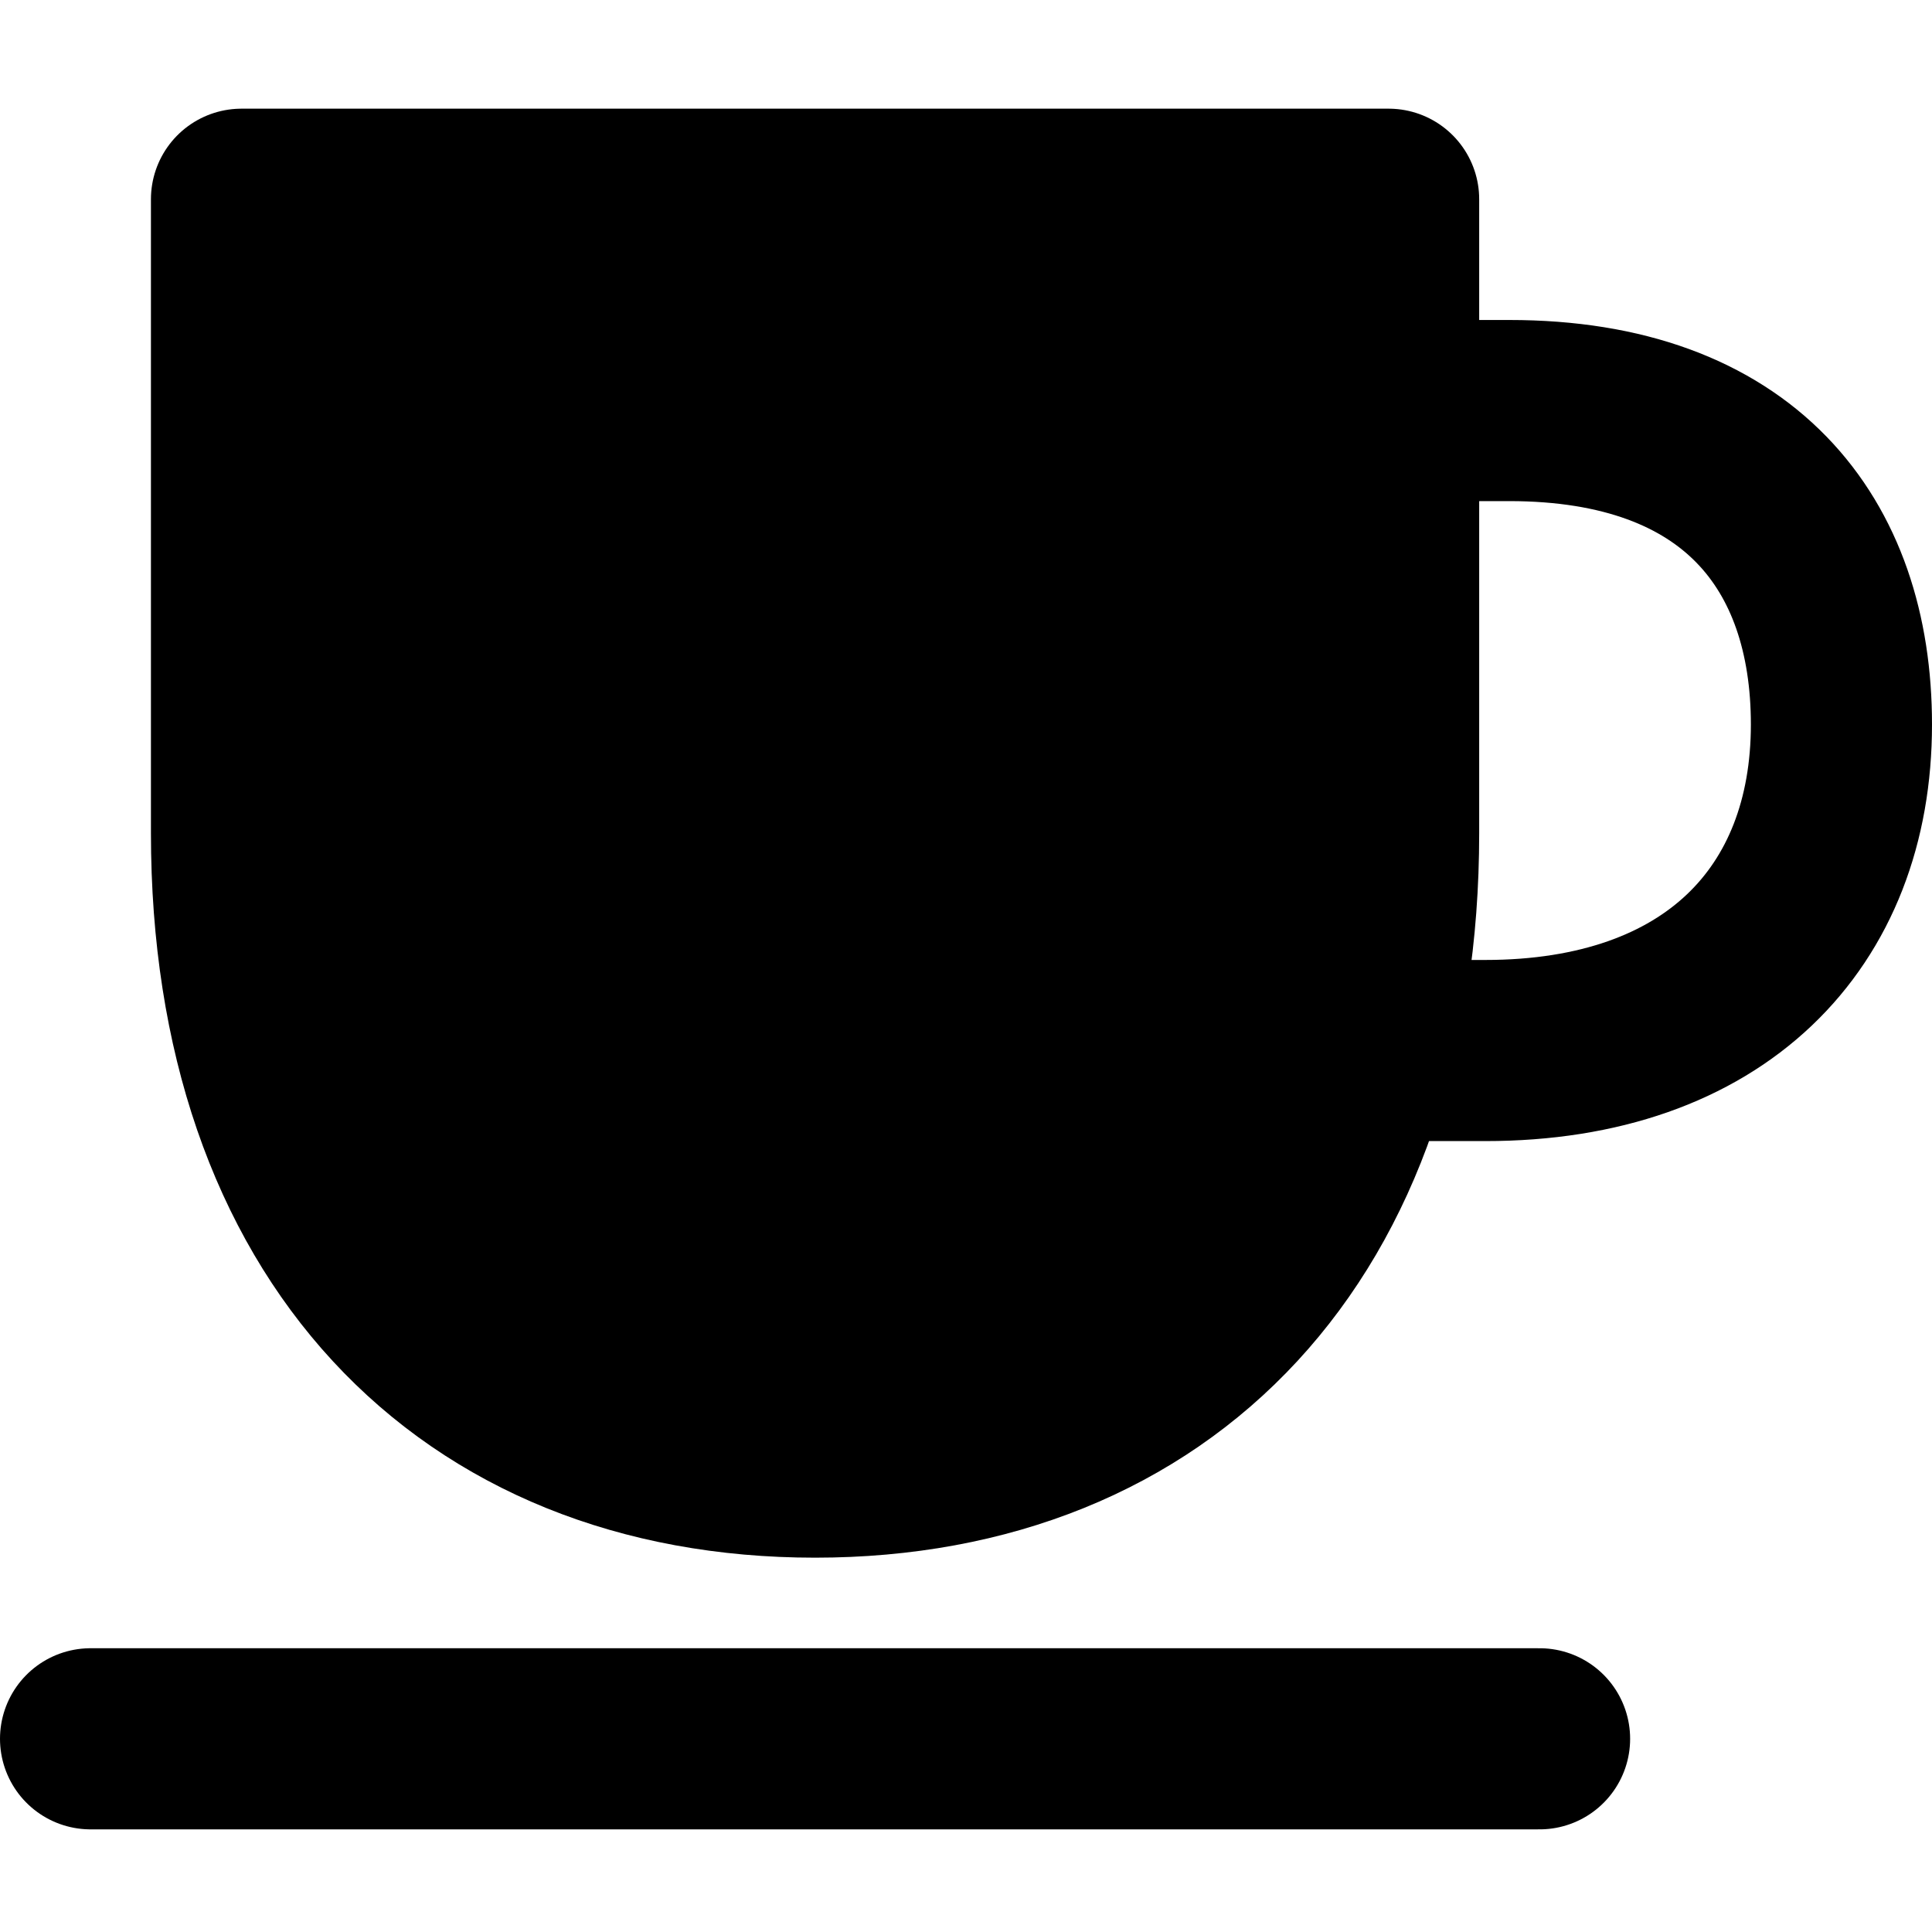
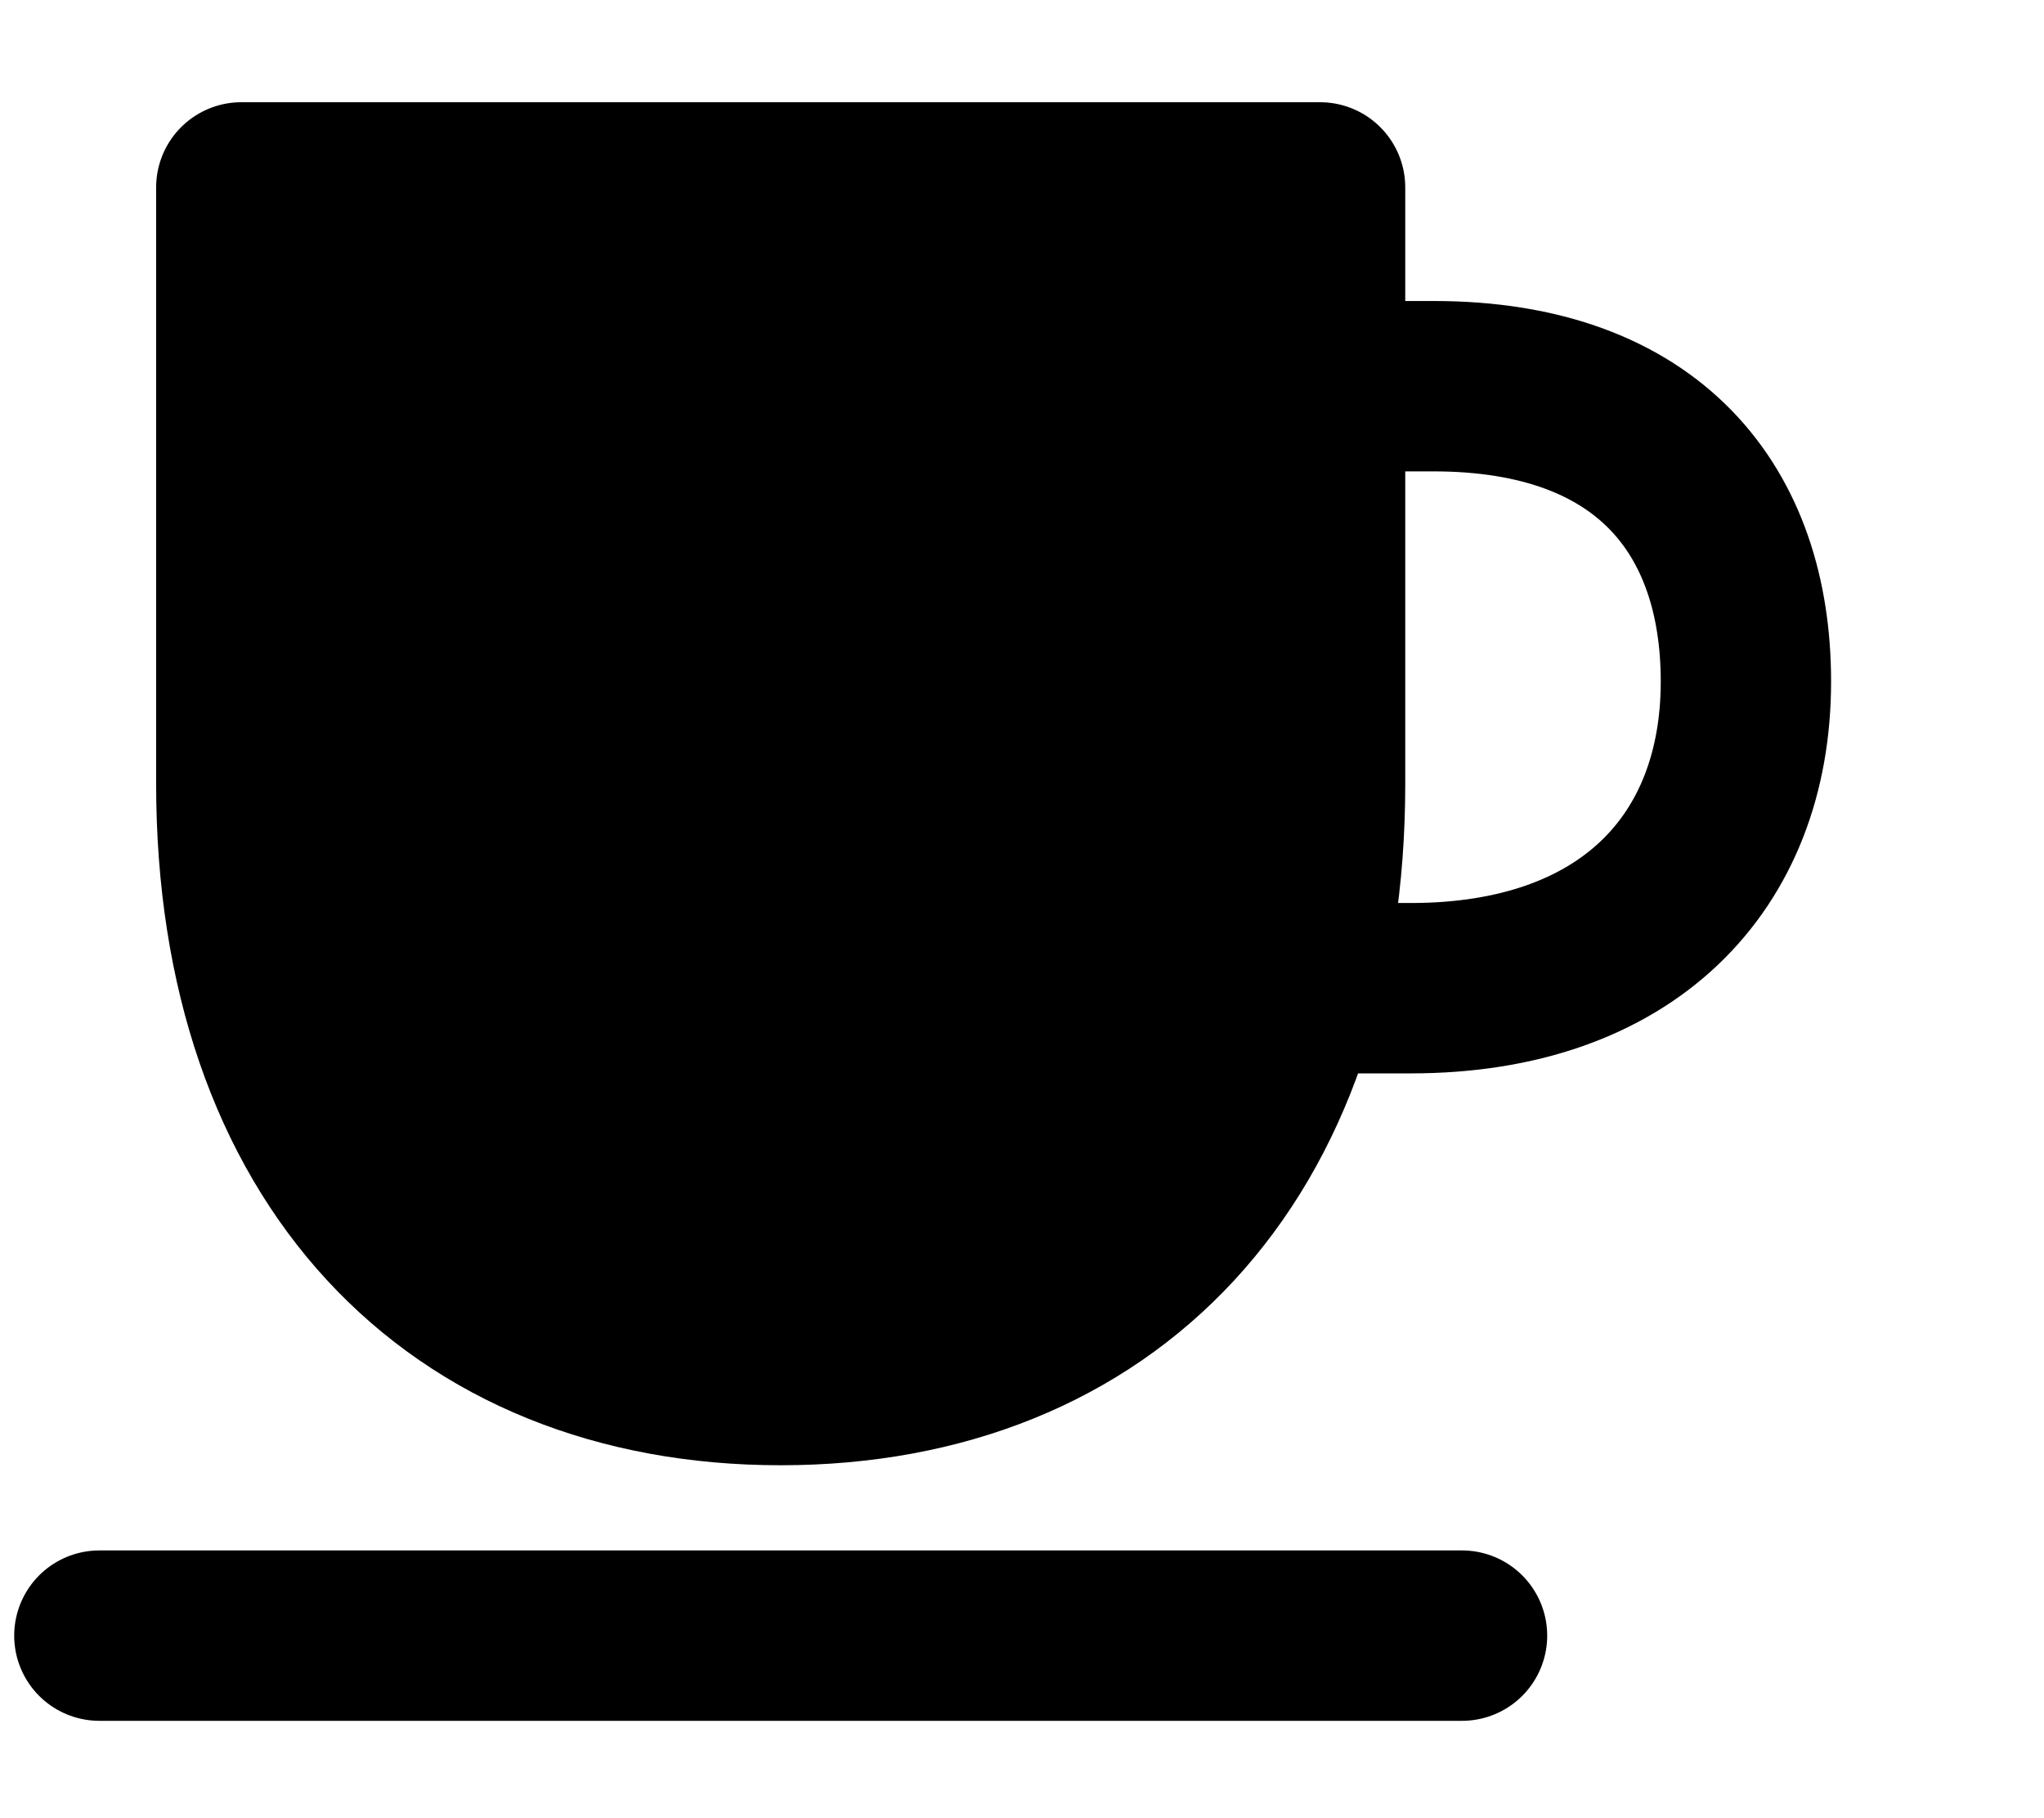
- <svg xmlns="http://www.w3.org/2000/svg" viewBox="0 0.6 16 16" width="16" height="16">
+ <svg xmlns="http://www.w3.org/2000/svg" viewBox="-0.125 0.6 18 16" width="18" height="16">
  <path d="M2 2.25 H11.5 V7.5 C11.5 10.8 9.6 12.75 6.75 12.75 C3.9 12.75 2 10.8 2 7.5 Z" fill="#000000" stroke="#000000" stroke-width="1.5" stroke-linejoin="round" />
  <path d="M11.5 4 H12.5 C14.4 4 15.25 5.1 15.25 6.6 C15.25 8.2 14.2 9.3 12.3 9.3 H11.2" fill="none" stroke="#000000" stroke-width="1.5" stroke-linecap="round" stroke-linejoin="round" />
  <path d="M0.75 15 H12.75" stroke="#000000" stroke-width="1.5" stroke-linecap="round" />
</svg>
